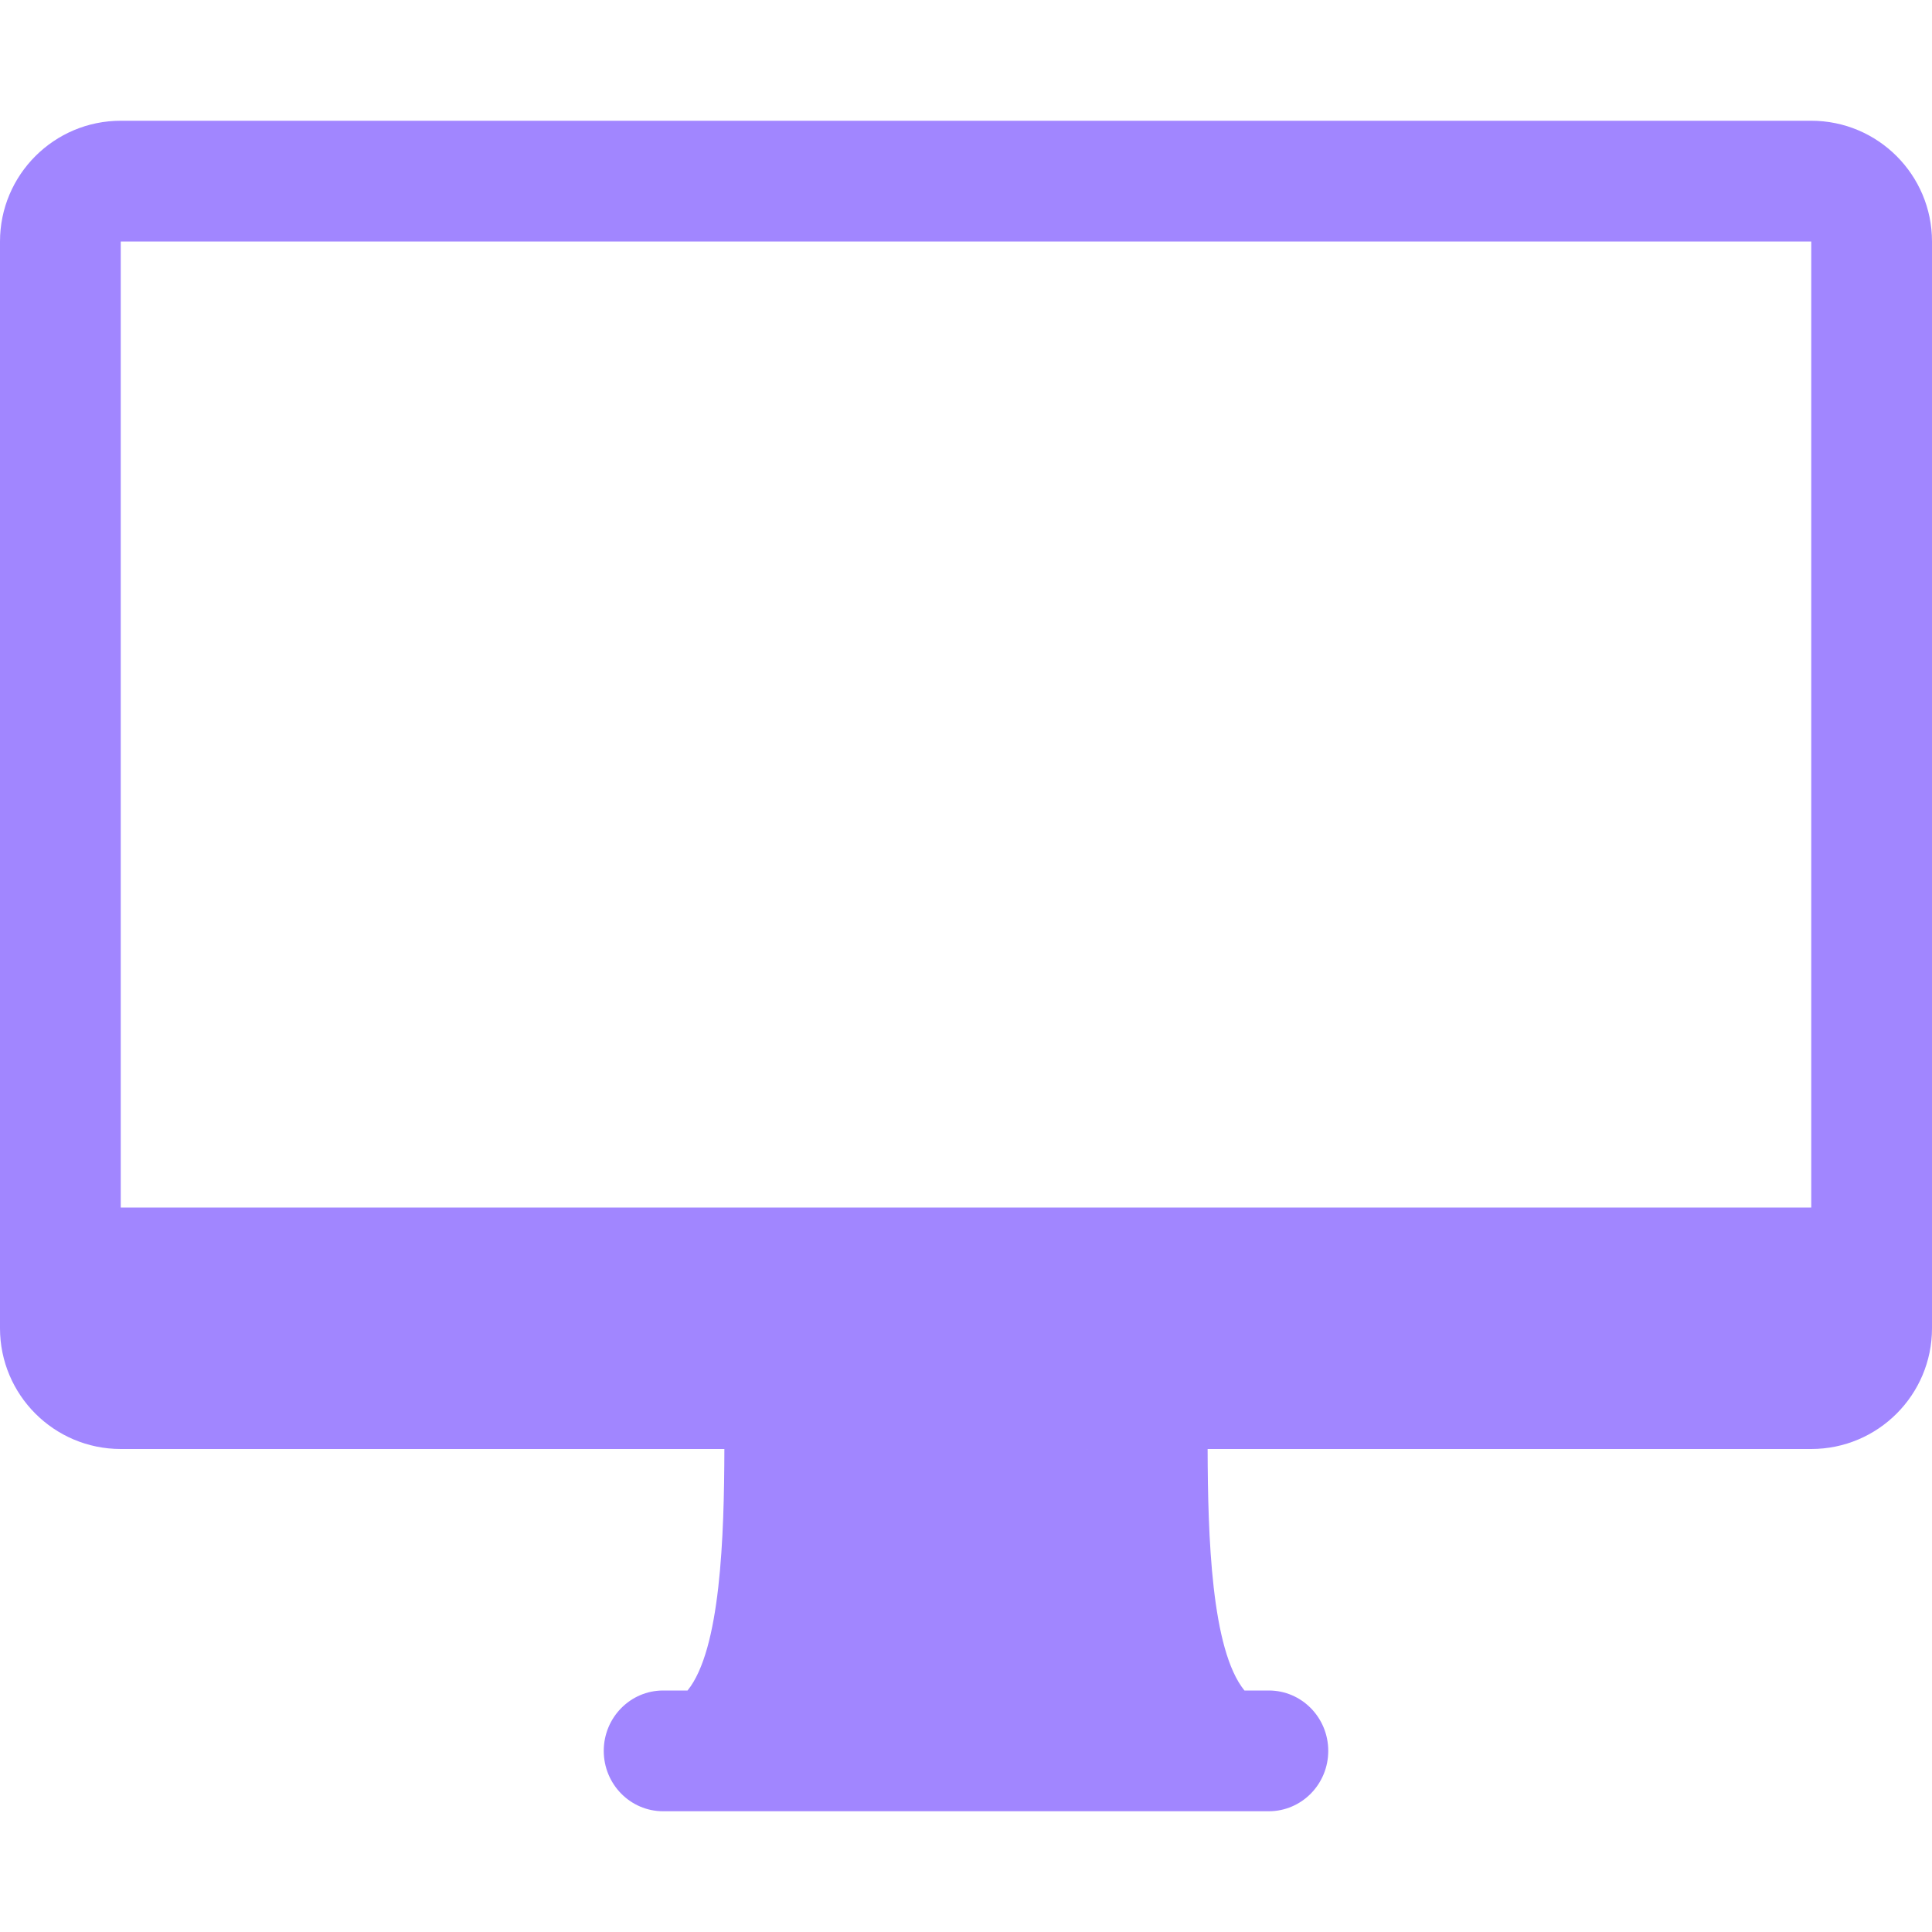
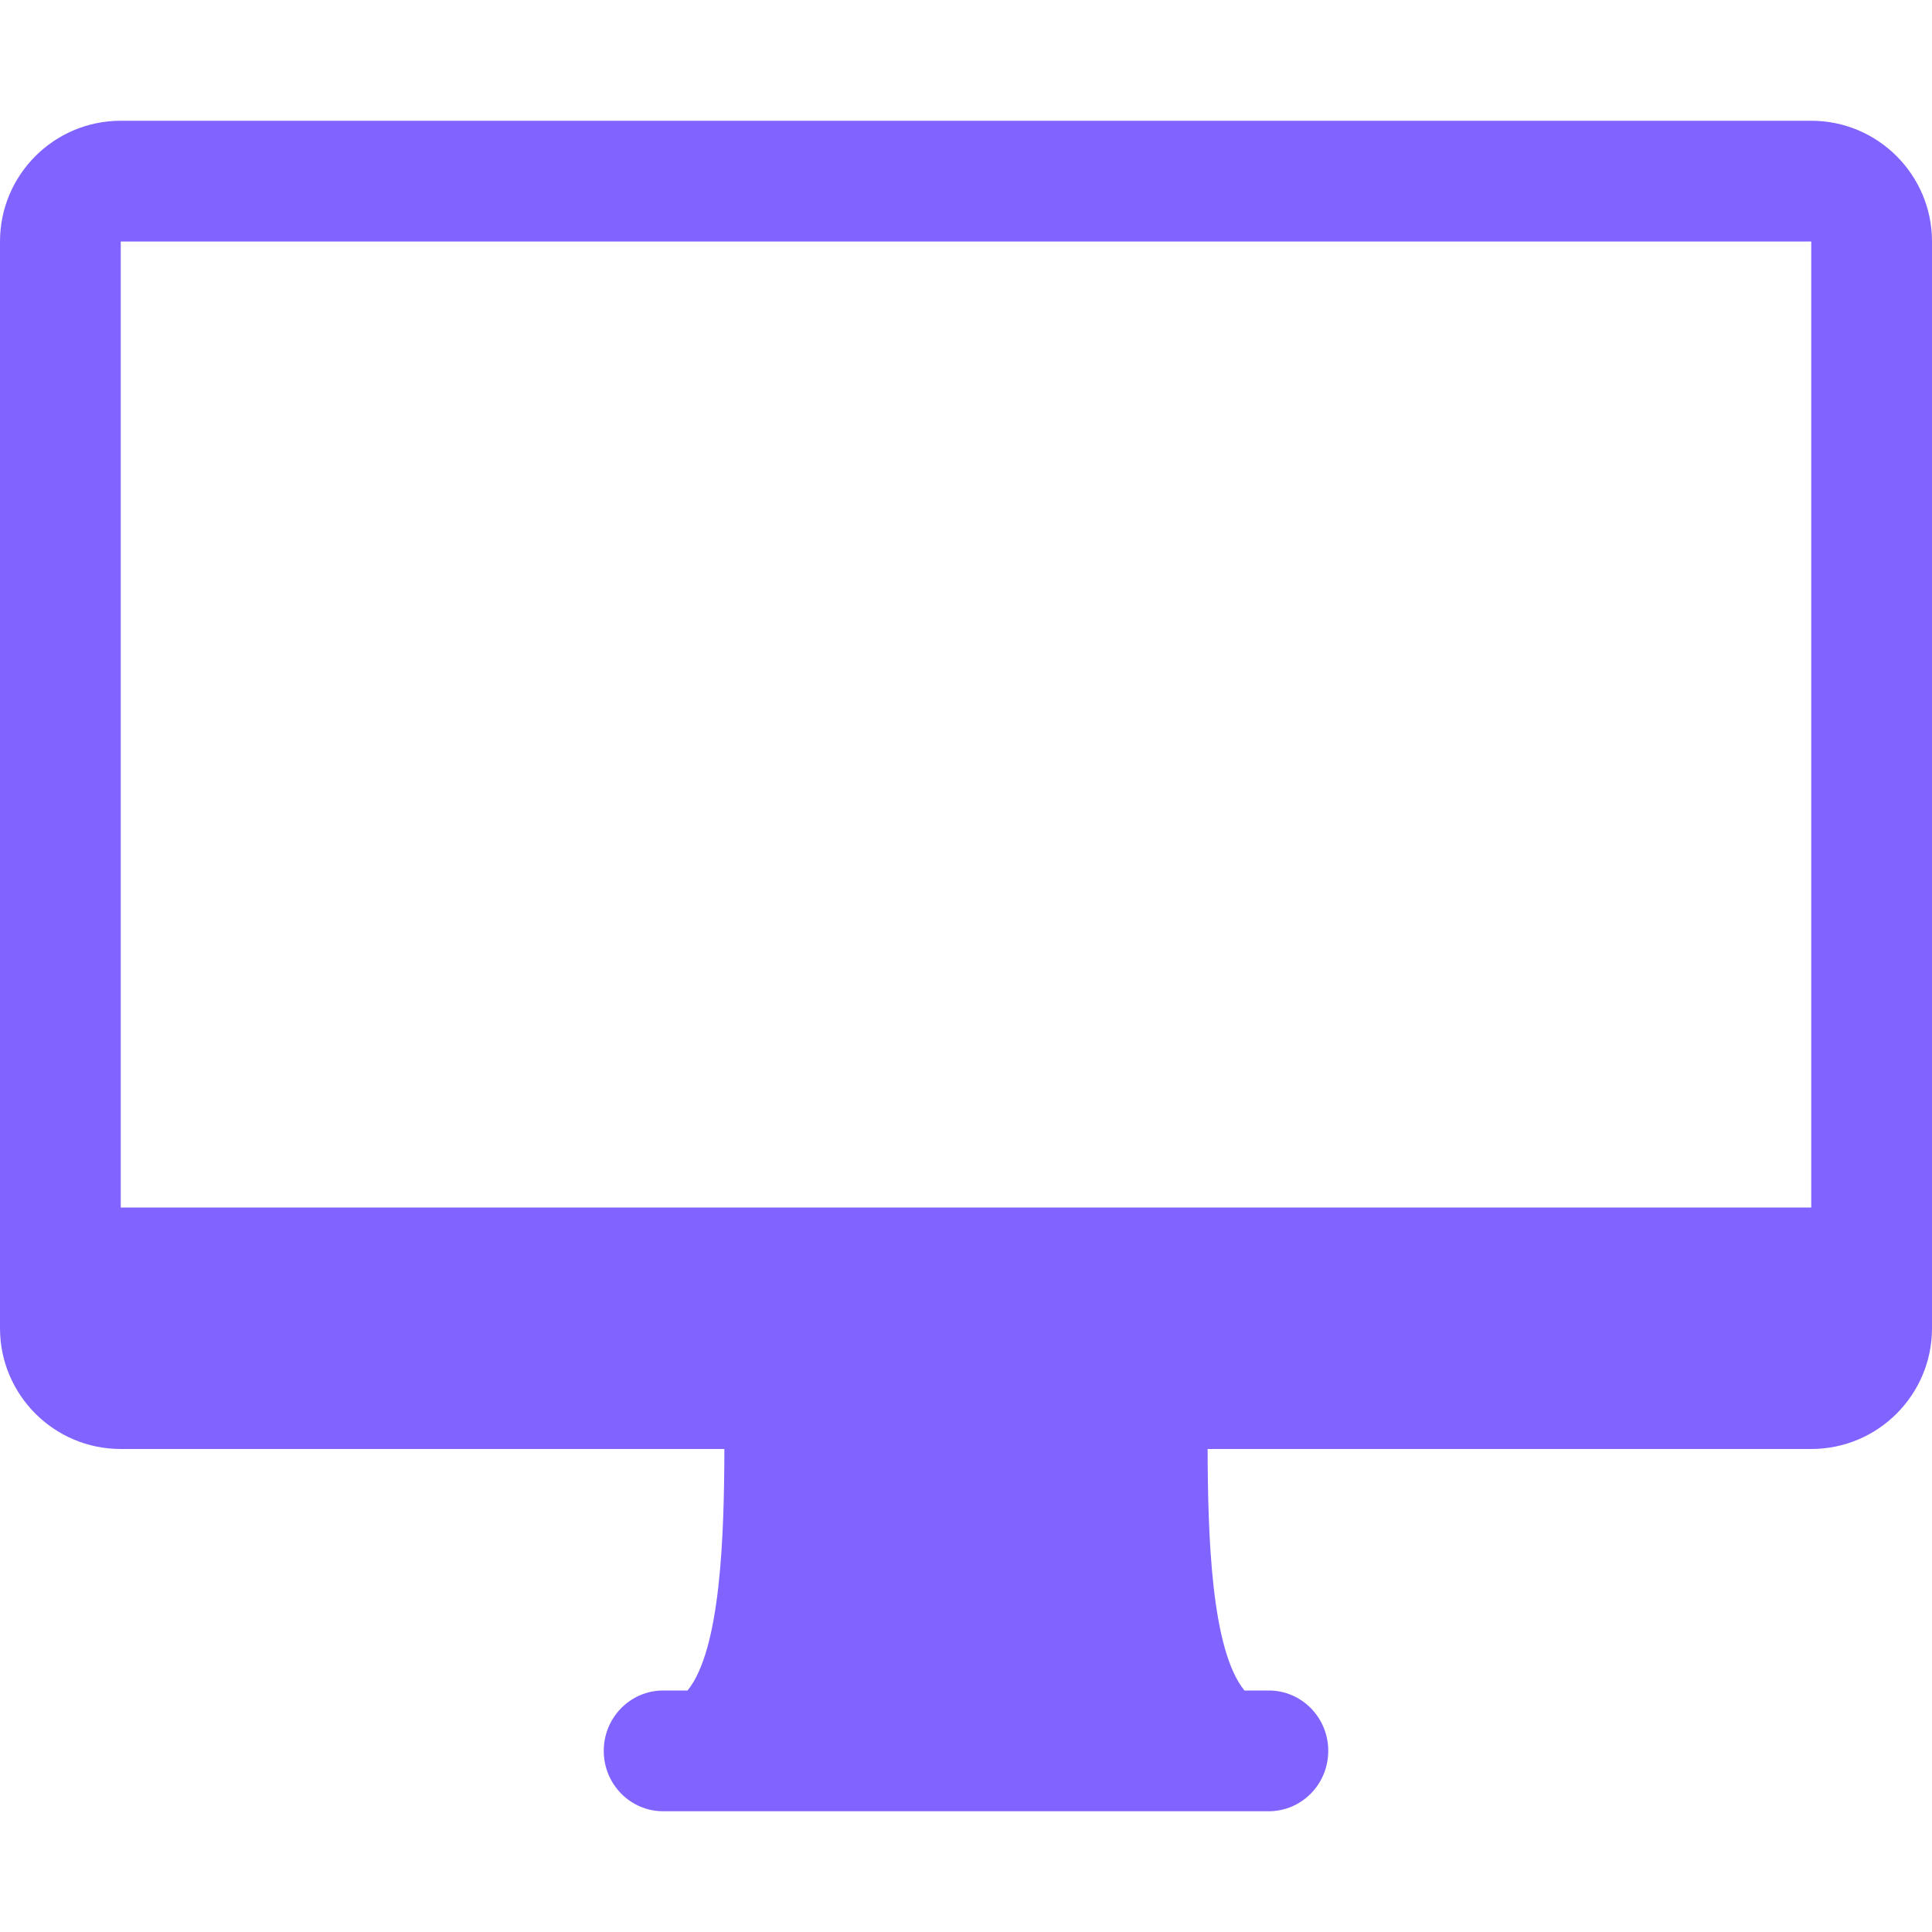
<svg xmlns="http://www.w3.org/2000/svg" width="32" height="32" viewBox="0 0 32 32" fill="#000000" id="svg2" version="1.1">
  <defs id="defs10" />
-   <g id="g4" style="fill:#9b7eff;fill-opacity:0.941">
-     <path d="M 30,2L 2,2 C 0.896,2,0,2.896,0,4l0,18 c0,1.104, 0.896,2, 2,2l 9.998,0 c-0.004,1.446-0.062,3.324-0.61,4L 10.984,28 C 10.44,28, 10,28.448, 10,29C 10,29.552, 10.44,30, 10.984,30l 10.030,0 C 21.56,30, 22,29.552, 22,29c0-0.552-0.44-1-0.984-1l-0.404,0 c-0.55-0.676-0.606-2.554-0.61-4L 30,24 c 1.104,0, 2-0.896, 2-2L 32,4 C 32,2.896, 31.104,2, 30,2z M 14,24l-0.002,0.004 C 13.998,24.002, 13.998,24.002, 14,24L 14,24z M 18.002,24.004L 18,24l 0.002,0 C 18.002,24.002, 18.002,24.002, 18.002,24.004z M 30,20L 2,20 L 2,4 l 28,0 L 30,20 z" id="path6" style="fill:#9b7eff;fill-opacity:0.941" />
+   <g id="g4" style="fill:#795aff;fill-opacity:0.941">
+     <path d="M 30,2L 2,2 C 0.896,2,0,2.896,0,4l0,18 c0,1.104, 0.896,2, 2,2l 9.998,0 c-0.004,1.446-0.062,3.324-0.61,4L 10.984,28 C 10.44,28, 10,28.448, 10,29C 10,29.552, 10.44,30, 10.984,30l 10.030,0 C 21.56,30, 22,29.552, 22,29c0-0.552-0.44-1-0.984-1l-0.404,0 c-0.55-0.676-0.606-2.554-0.61-4L 30,24 c 1.104,0, 2-0.896, 2-2L 32,4 C 32,2.896, 31.104,2, 30,2z M 14,24l-0.002,0.004 C 13.998,24.002, 13.998,24.002, 14,24L 14,24z M 18.002,24.004L 18,24l 0.002,0 C 18.002,24.002, 18.002,24.002, 18.002,24.004z M 30,20L 2,20 L 2,4 l 28,0 L 30,20 z" id="path6" style="fill:#795aff;fill-opacity:0.941" />
  </g>
</svg>
